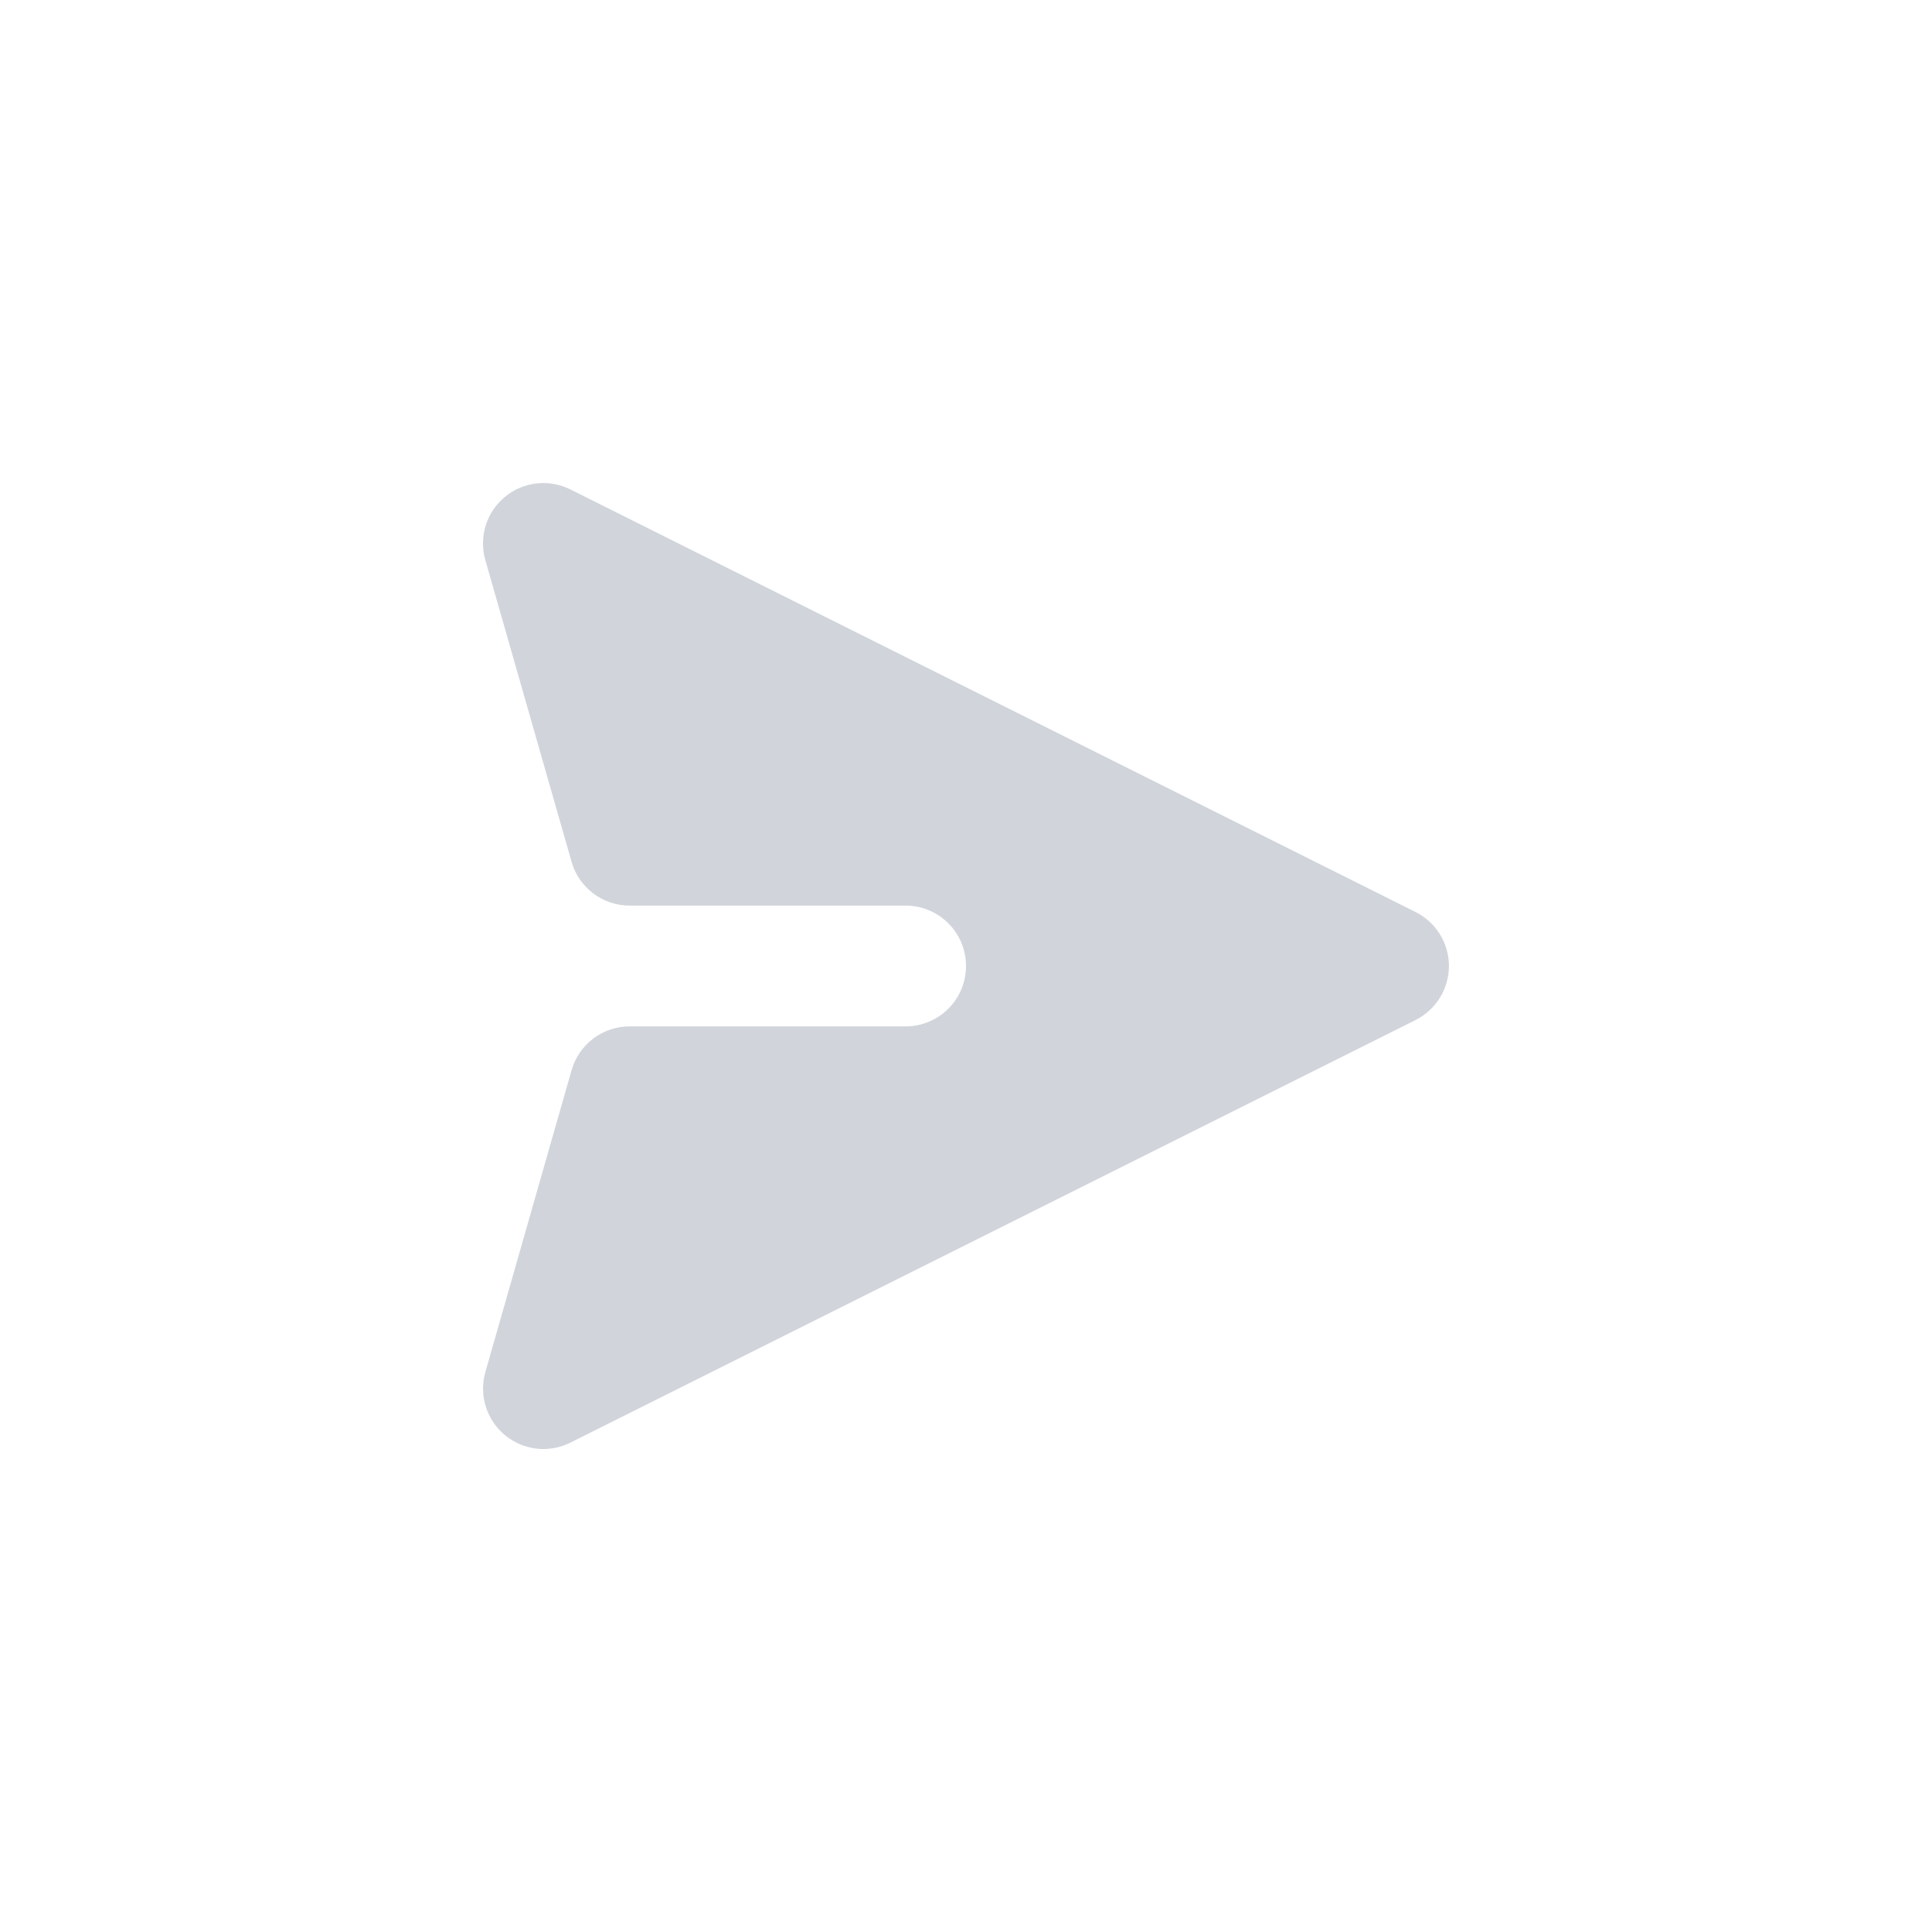
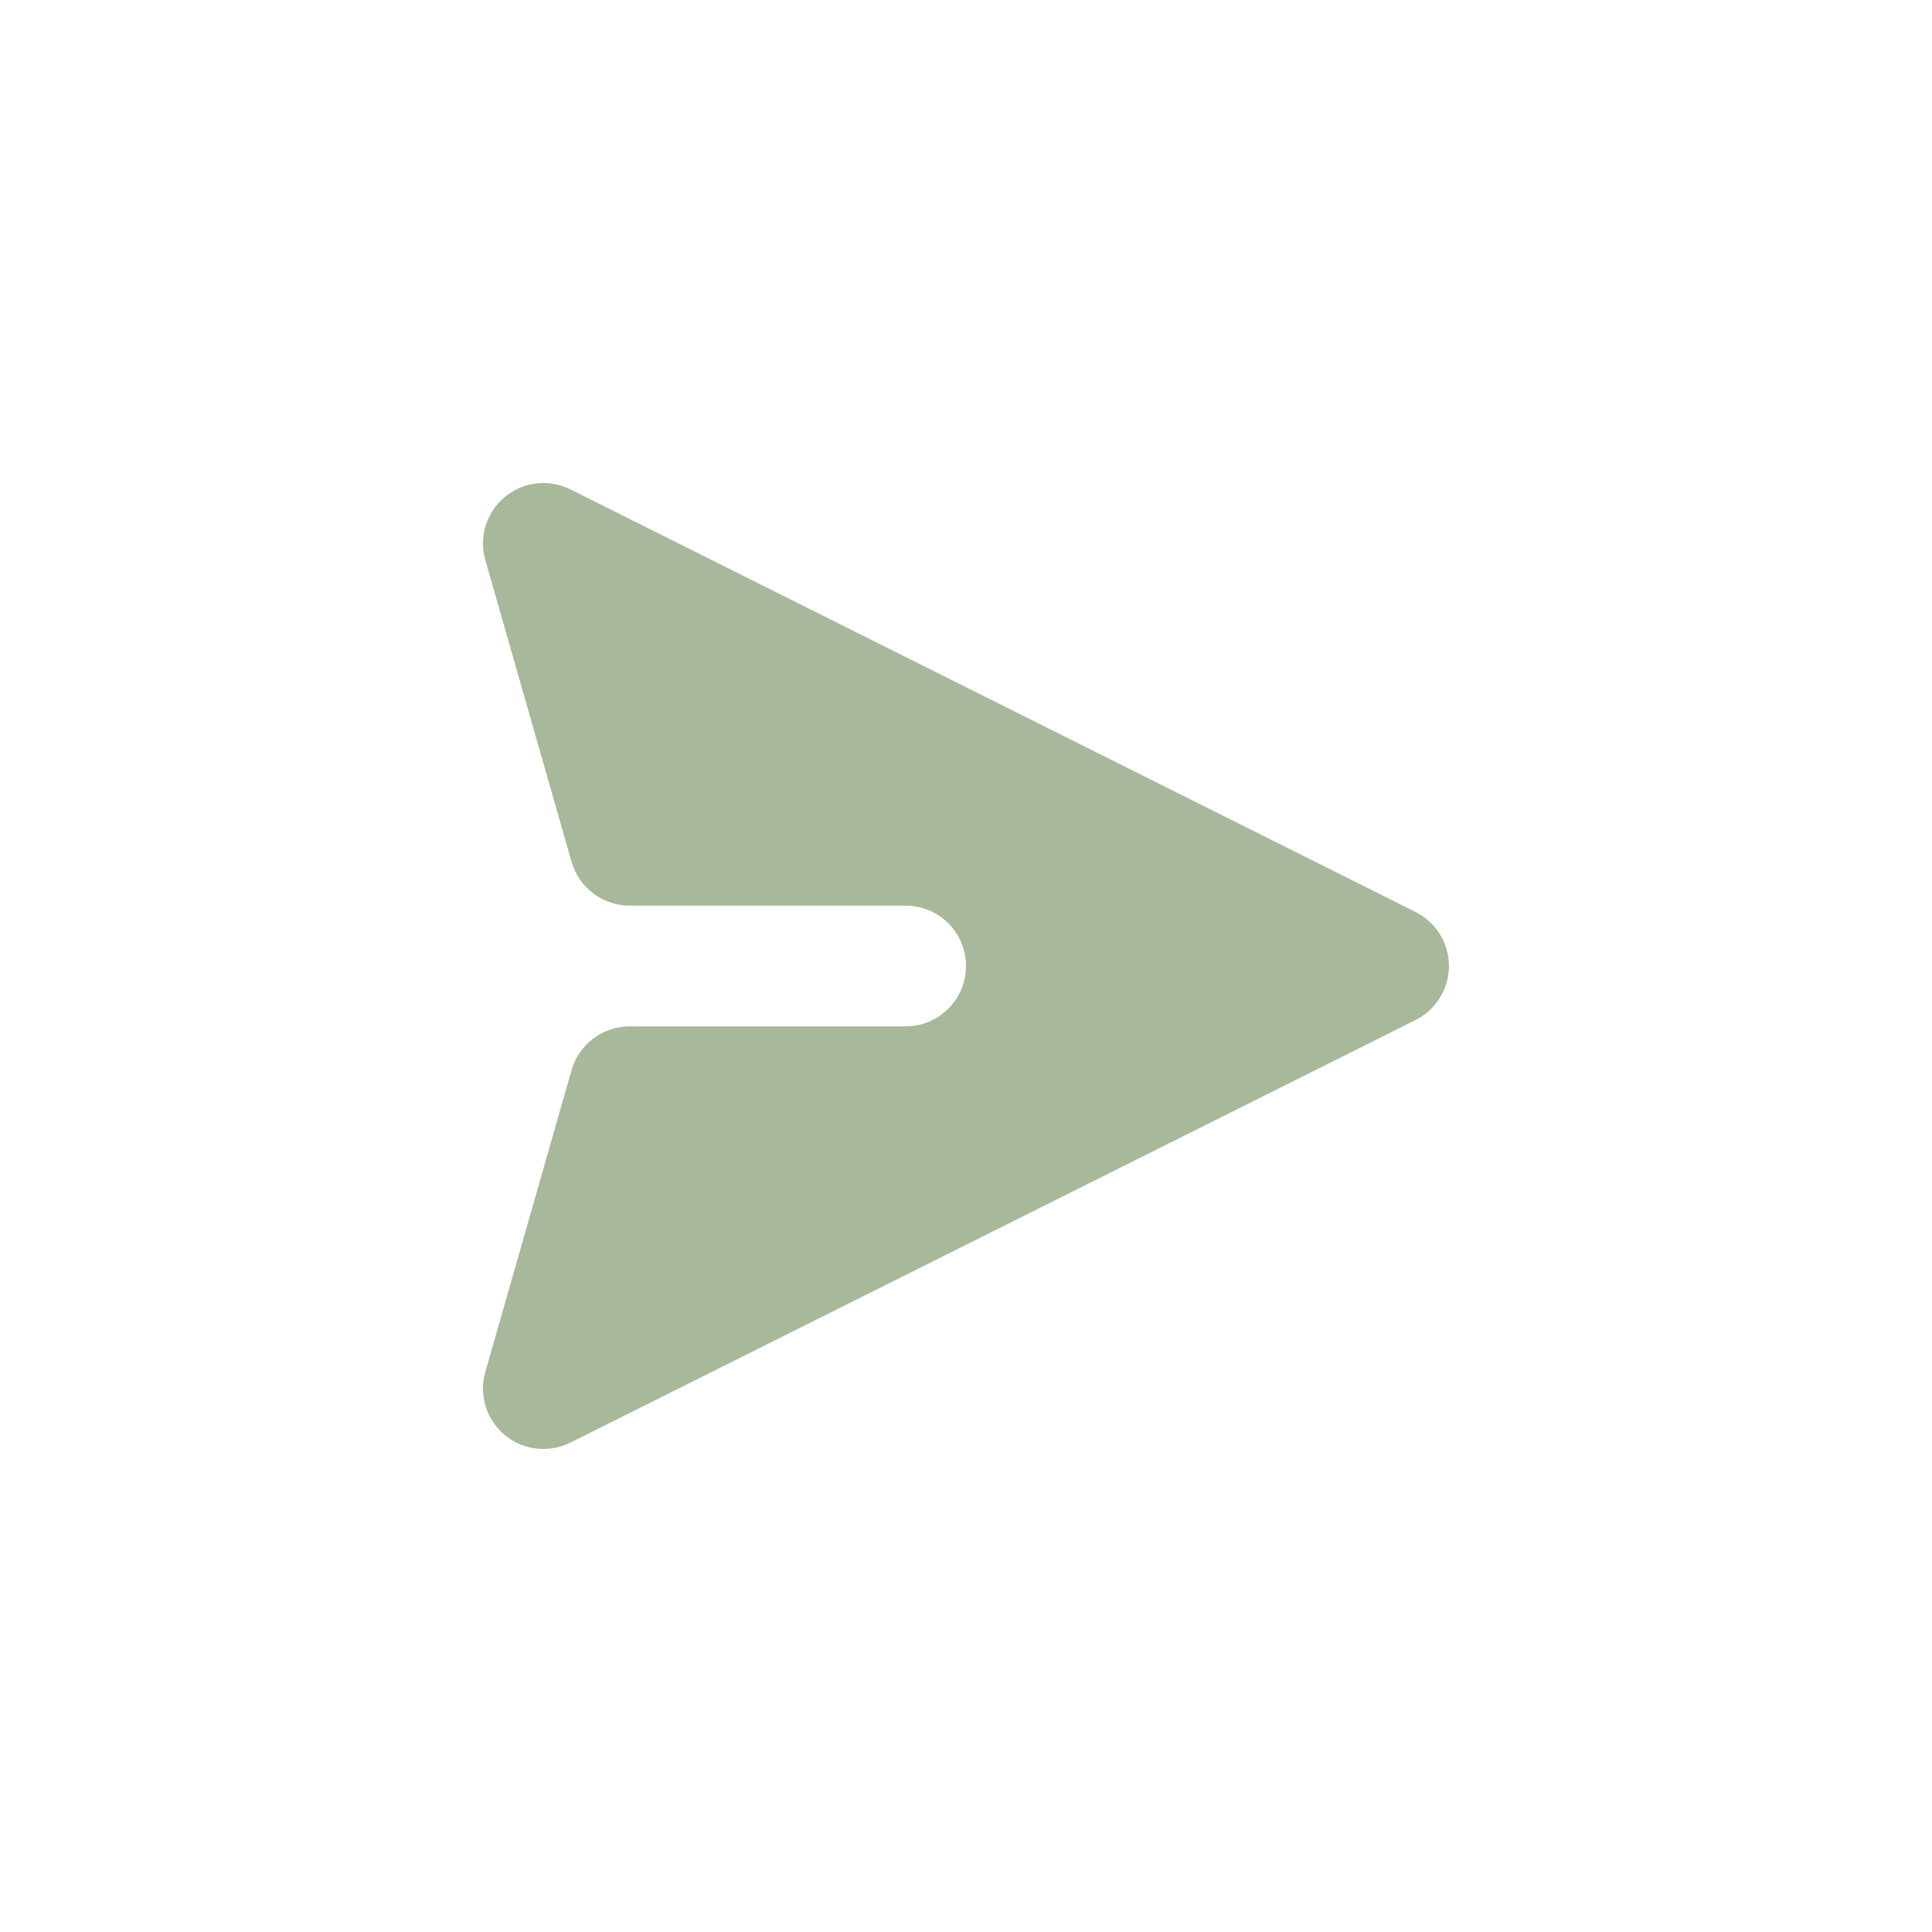
<svg xmlns="http://www.w3.org/2000/svg" width="32" height="32" viewBox="0 0 32 32" fill="none">
-   <path d="M23.447 16.894C23.613 16.811 23.752 16.683 23.85 16.525C23.947 16.367 23.999 16.186 23.999 16C23.999 15.814 23.947 15.633 23.85 15.475C23.752 15.317 23.613 15.189 23.447 15.106L9.447 8.106C9.273 8.019 9.078 7.985 8.885 8.007C8.693 8.029 8.51 8.107 8.361 8.231C8.212 8.355 8.102 8.519 8.044 8.705C7.987 8.89 7.985 9.088 8.038 9.275L9.467 14.275C9.527 14.484 9.653 14.668 9.827 14.799C10 14.929 10.212 15 10.429 15H15C15.265 15 15.52 15.105 15.707 15.293C15.895 15.48 16 15.735 16 16C16 16.265 15.895 16.52 15.707 16.707C15.52 16.895 15.265 17 15 17H10.429C10.212 17 10 17.07 9.827 17.201C9.653 17.332 9.527 17.516 9.467 17.725L8.039 22.725C7.986 22.912 7.988 23.11 8.045 23.295C8.102 23.48 8.212 23.645 8.361 23.769C8.51 23.893 8.693 23.971 8.885 23.994C9.078 24.016 9.273 23.982 9.447 23.895L23.447 16.895V16.894Z" fill="#D1D5DB" />
+   <path d="M23.447 16.894C23.613 16.811 23.752 16.683 23.85 16.525C23.947 16.367 23.999 16.186 23.999 16C23.999 15.814 23.947 15.633 23.85 15.475C23.752 15.317 23.613 15.189 23.447 15.106L9.447 8.106C9.273 8.019 9.078 7.985 8.885 8.007C8.693 8.029 8.51 8.107 8.361 8.231C8.212 8.355 8.102 8.519 8.044 8.705C7.987 8.89 7.985 9.088 8.038 9.275L9.467 14.275C9.527 14.484 9.653 14.668 9.827 14.799C10 14.929 10.212 15 10.429 15H15C15.265 15 15.52 15.105 15.707 15.293C15.895 15.48 16 15.735 16 16C16 16.265 15.895 16.52 15.707 16.707C15.52 16.895 15.265 17 15 17H10.429C10.212 17 10 17.07 9.827 17.201C9.653 17.332 9.527 17.516 9.467 17.725L8.038 22.725C7.985 22.912 7.987 23.11 8.044 23.295C8.102 23.481 8.212 23.645 8.361 23.769C8.51 23.893 8.693 23.971 8.885 23.993C9.078 24.015 9.273 23.981 9.447 23.894L23.447 16.894Z" fill="#A8B89A" />
</svg>
